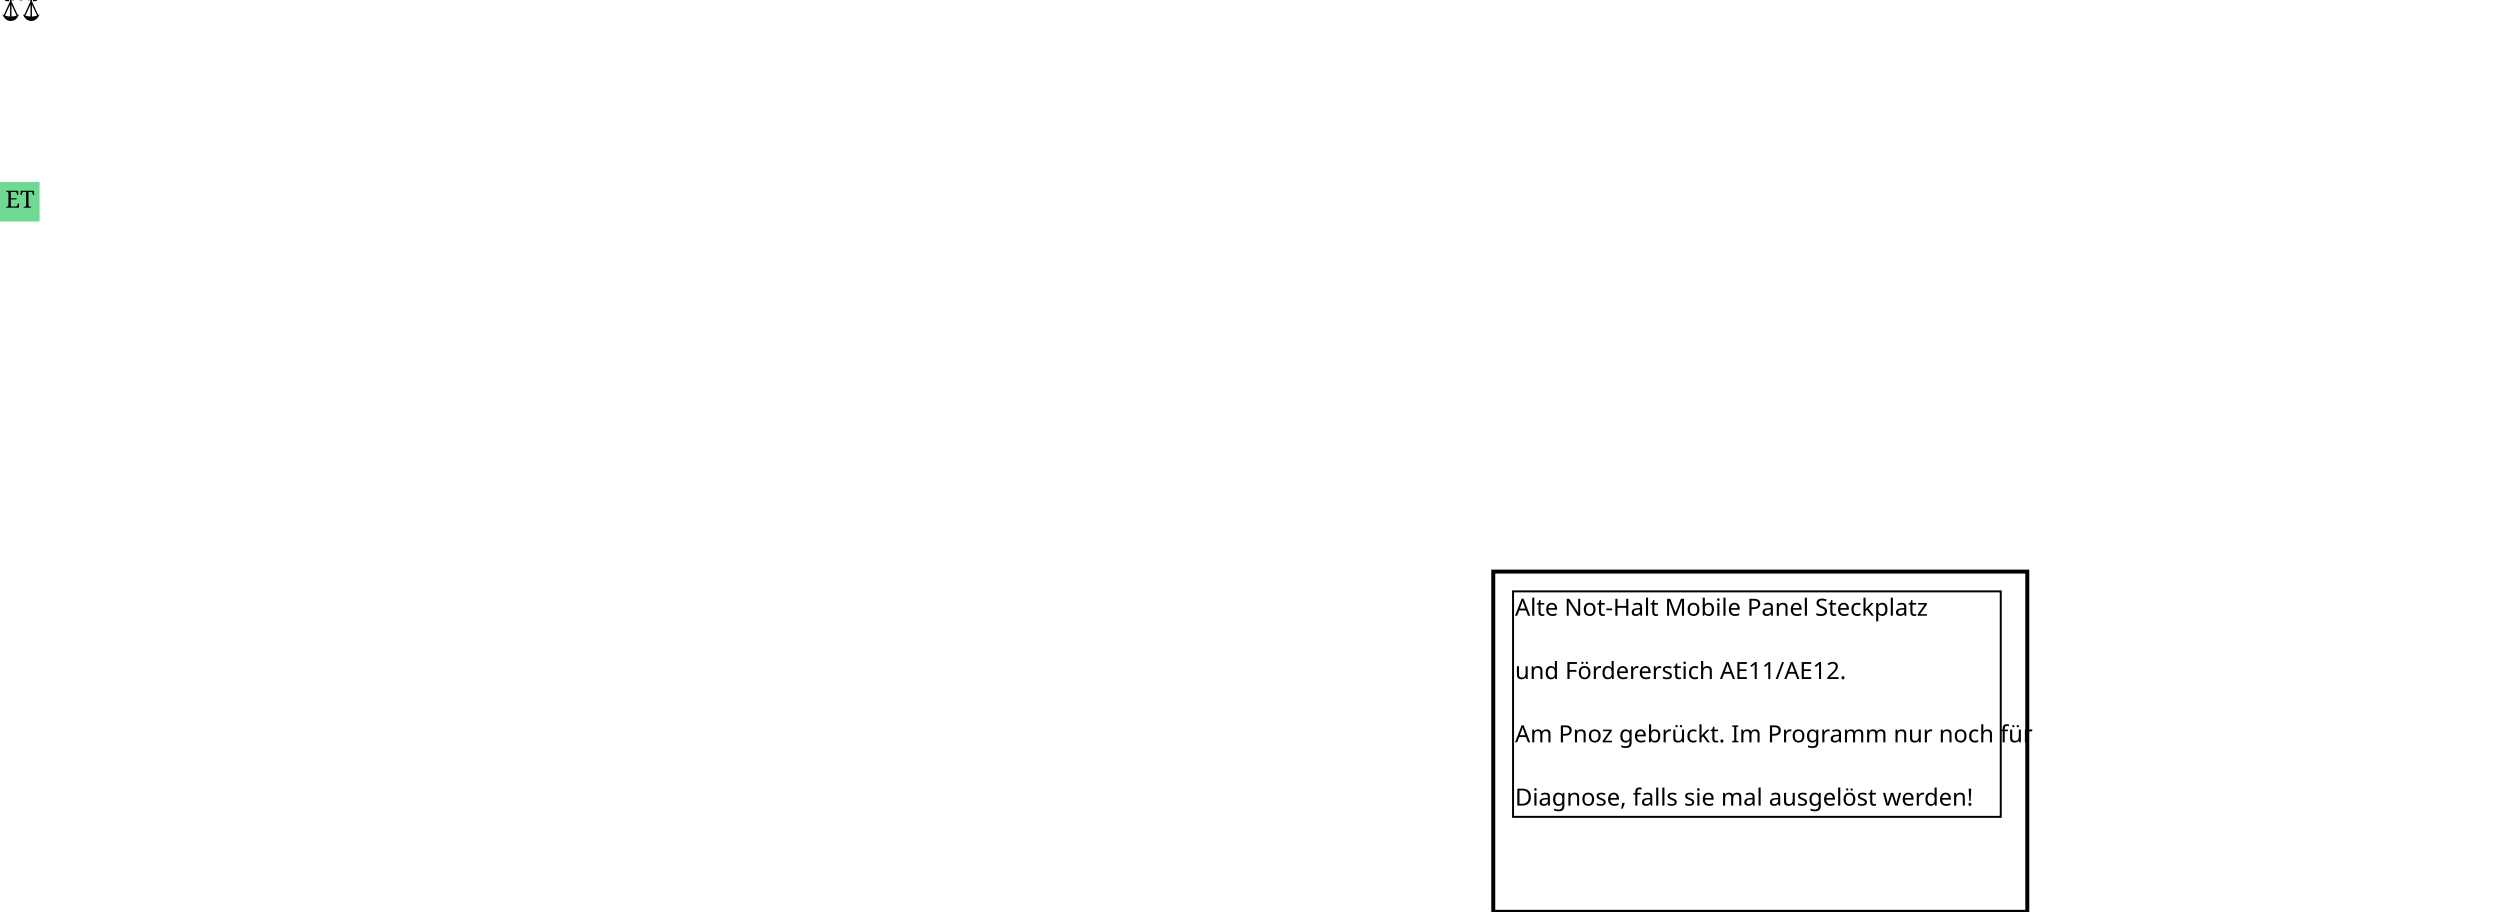
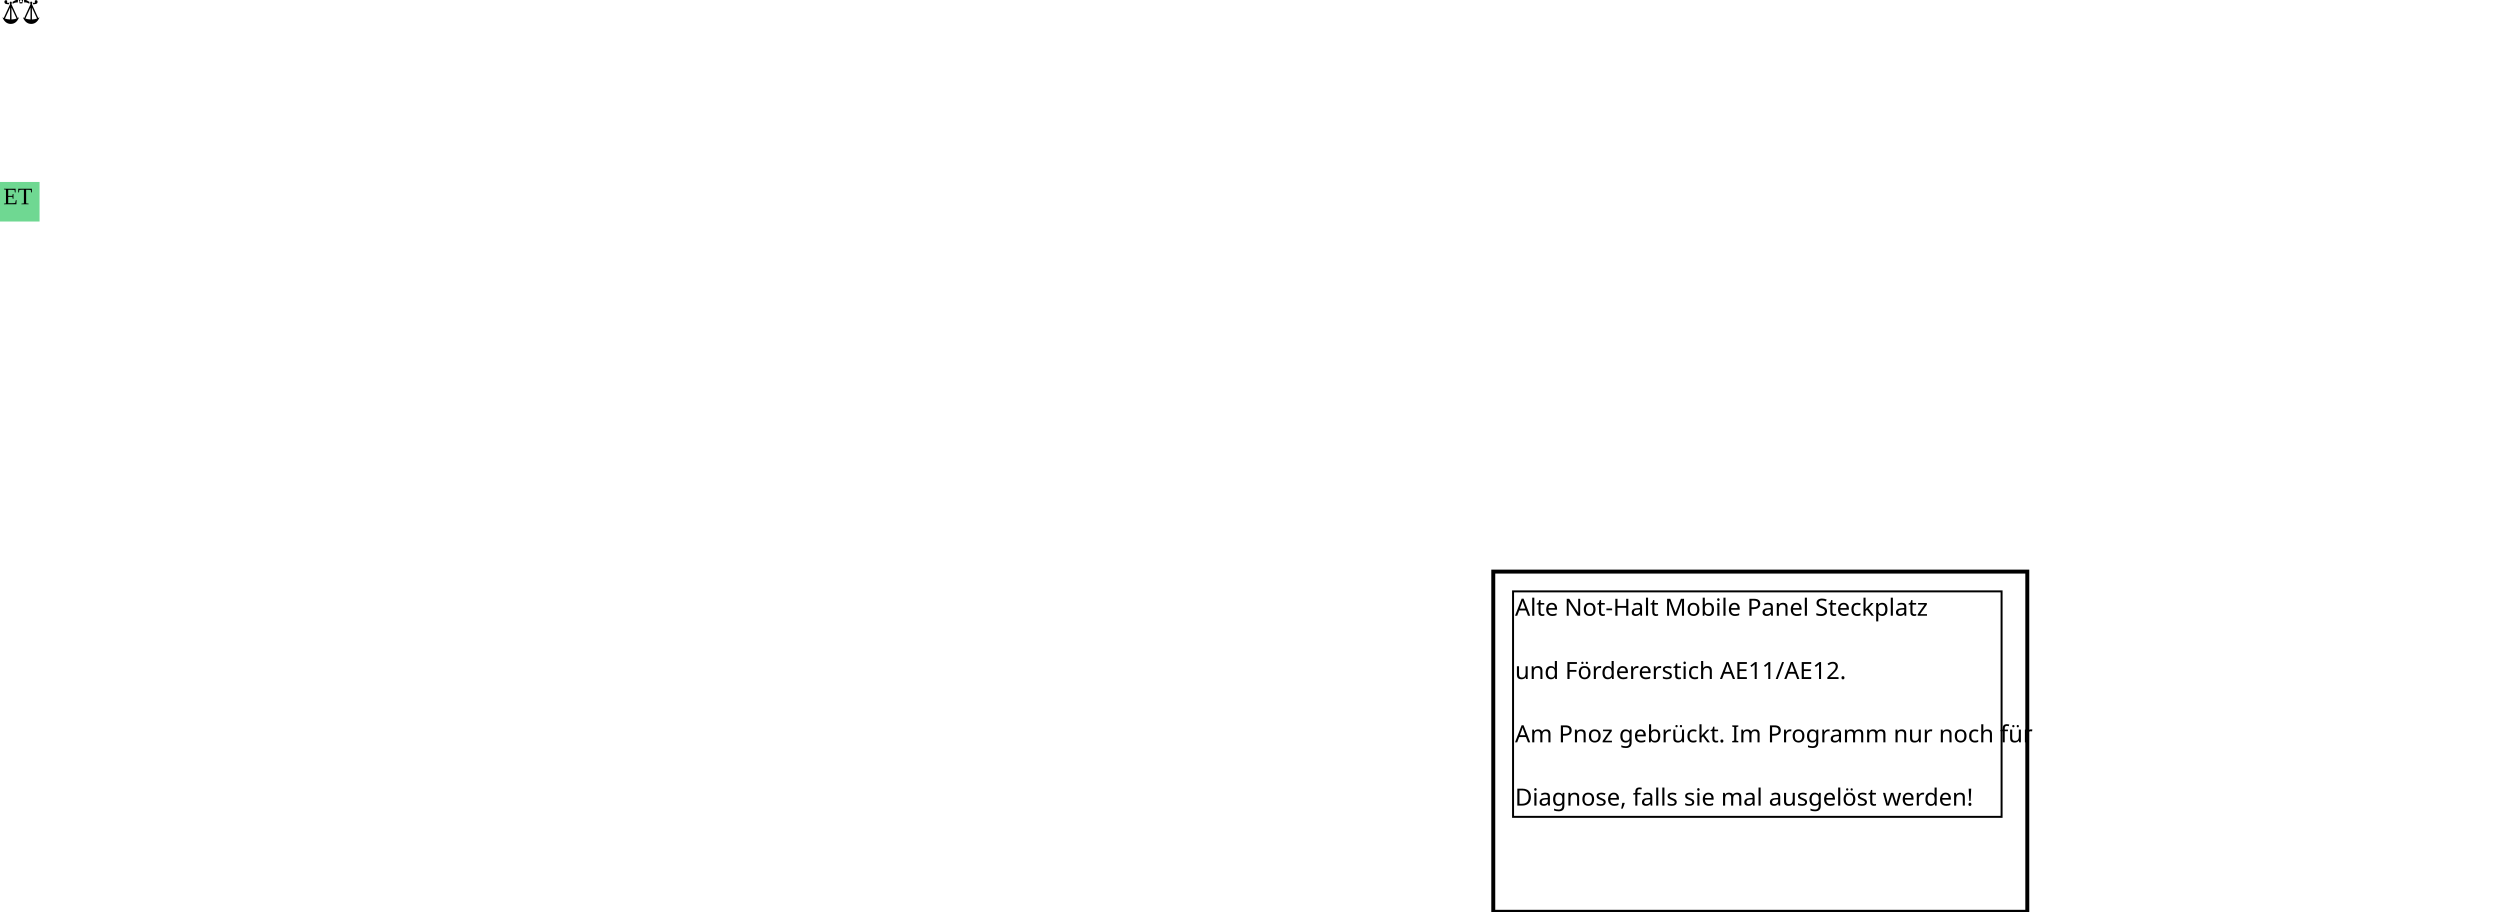
<svg xmlns="http://www.w3.org/2000/svg" width="1264" height="461" viewBox="0 0 1264 461">
-   <text x="0.65" y="-2.02" fill="rgb(0, 0, 0)" dominant-baseline="text-before-edge" font-size="20px" font-family="serif">⚖</text>
-   <path d="M765,299 L1011.58,299 L1011.58,413 L765,413 Z" fill="none" stroke="rgb(0, 0, 0)" stroke-width="1" />
+   <text x="0.65" y="-0.53" fill="rgb(0, 0, 0)" dominant-baseline="text-before-edge" font-size="20px" font-family="Times New Roman">⚖</text>
+   <path d="M765,299 L1012,299 L1012,413 L765,413 Z" fill="none" stroke="rgb(0, 0, 0)" stroke-width="1" />
  <text x="766" y="302" fill="rgb(0, 0, 0)" dominant-baseline="text-before-edge" font-size="12px" font-family="Segoe UI">Alte Not-Halt Mobile Panel Steckplatz</text>
  <text x="766" y="334" fill="rgb(0, 0, 0)" dominant-baseline="text-before-edge" font-size="12px" font-family="Segoe UI">und Fördererstich AE11/AE12.</text>
  <text x="766" y="366" fill="rgb(0, 0, 0)" dominant-baseline="text-before-edge" font-size="12px" font-family="Segoe UI">Am Pnoz gebrückt. Im Programm nur noch für</text>
  <text x="766" y="398" fill="rgb(0, 0, 0)" dominant-baseline="text-before-edge" font-size="12px" font-family="Segoe UI">Diagnose, falls sie mal ausgelöst werden!</text>
  <path d="M755,289 L1025,289 L1025,461 L755,461 Z" fill="none" stroke="rgb(0, 0, 0)" stroke-width="2" />
  <path d="M0,92 L20,92 L20,112 L0,112 Z" fill="rgb(111, 216, 146)" />
-   <text x="2.67" y="95.7" fill="rgb(0, 0, 0)" dominant-baseline="text-before-edge" font-size="12px" font-family="serif">ET</text>
+   <text x="1.66" y="95.69" fill="rgb(0, 0, 0)" dominant-baseline="text-before-edge" font-size="12px" font-family="Times New Roman">ET</text>
</svg>
